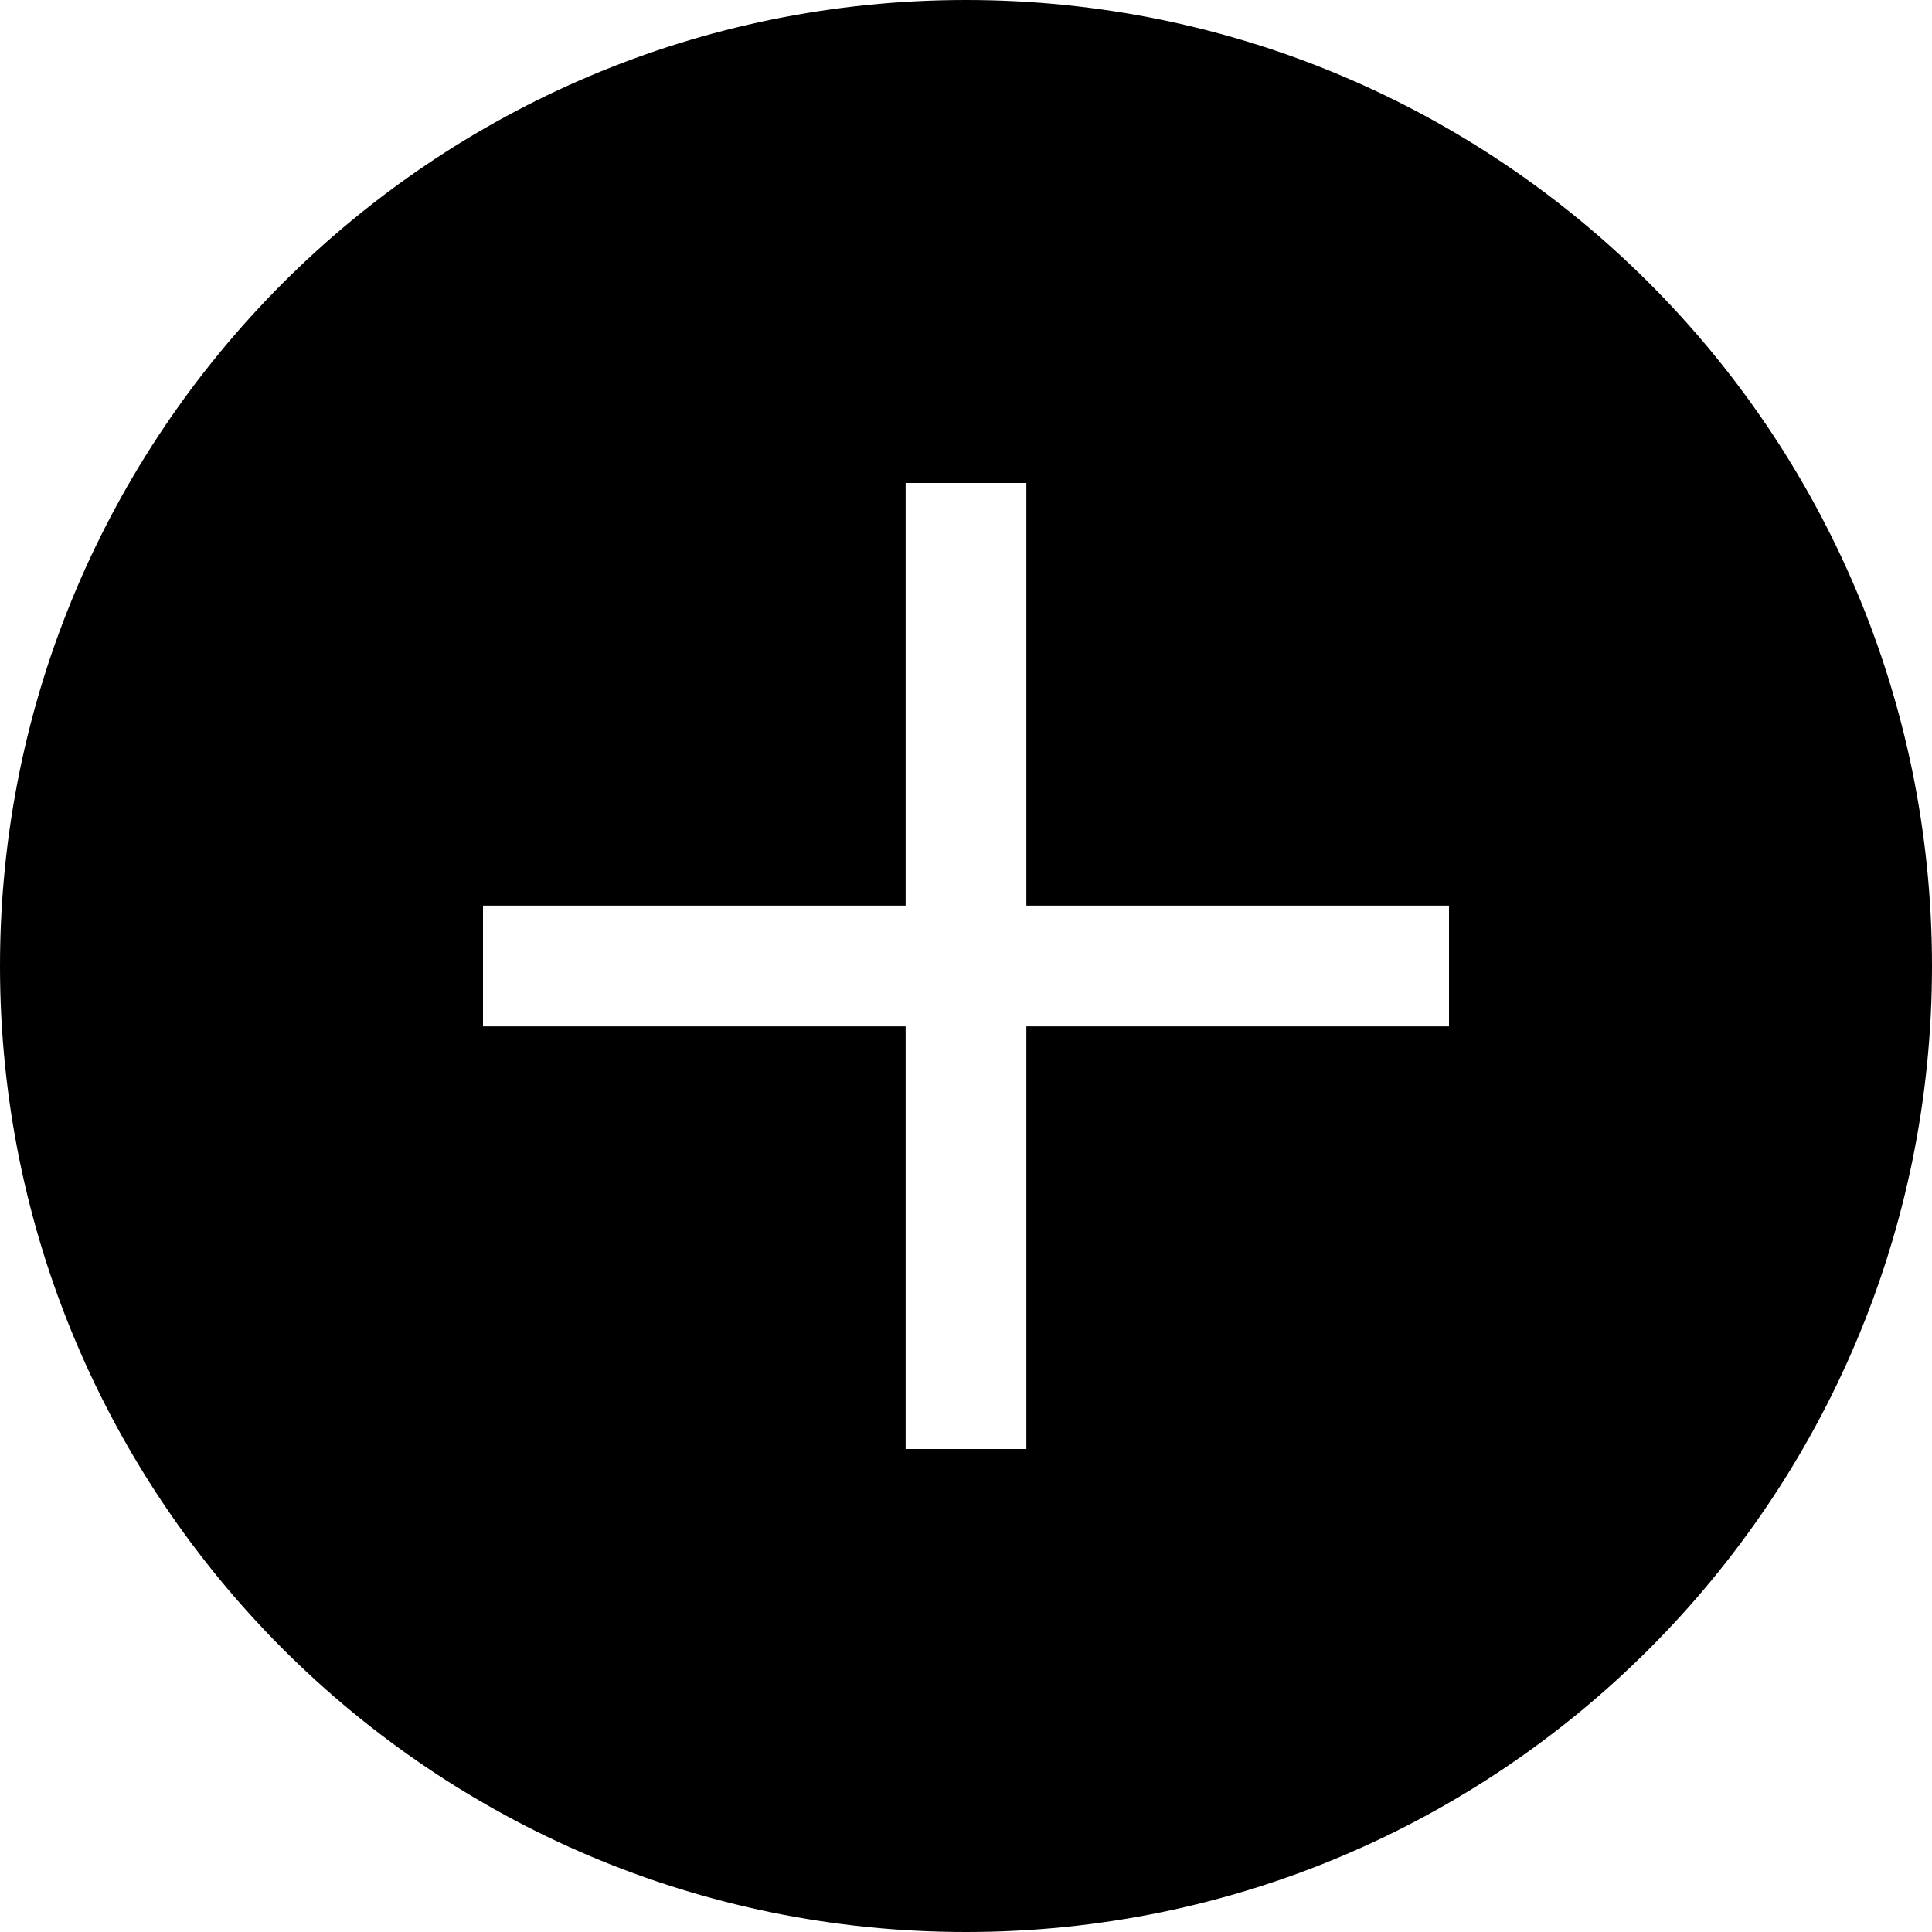
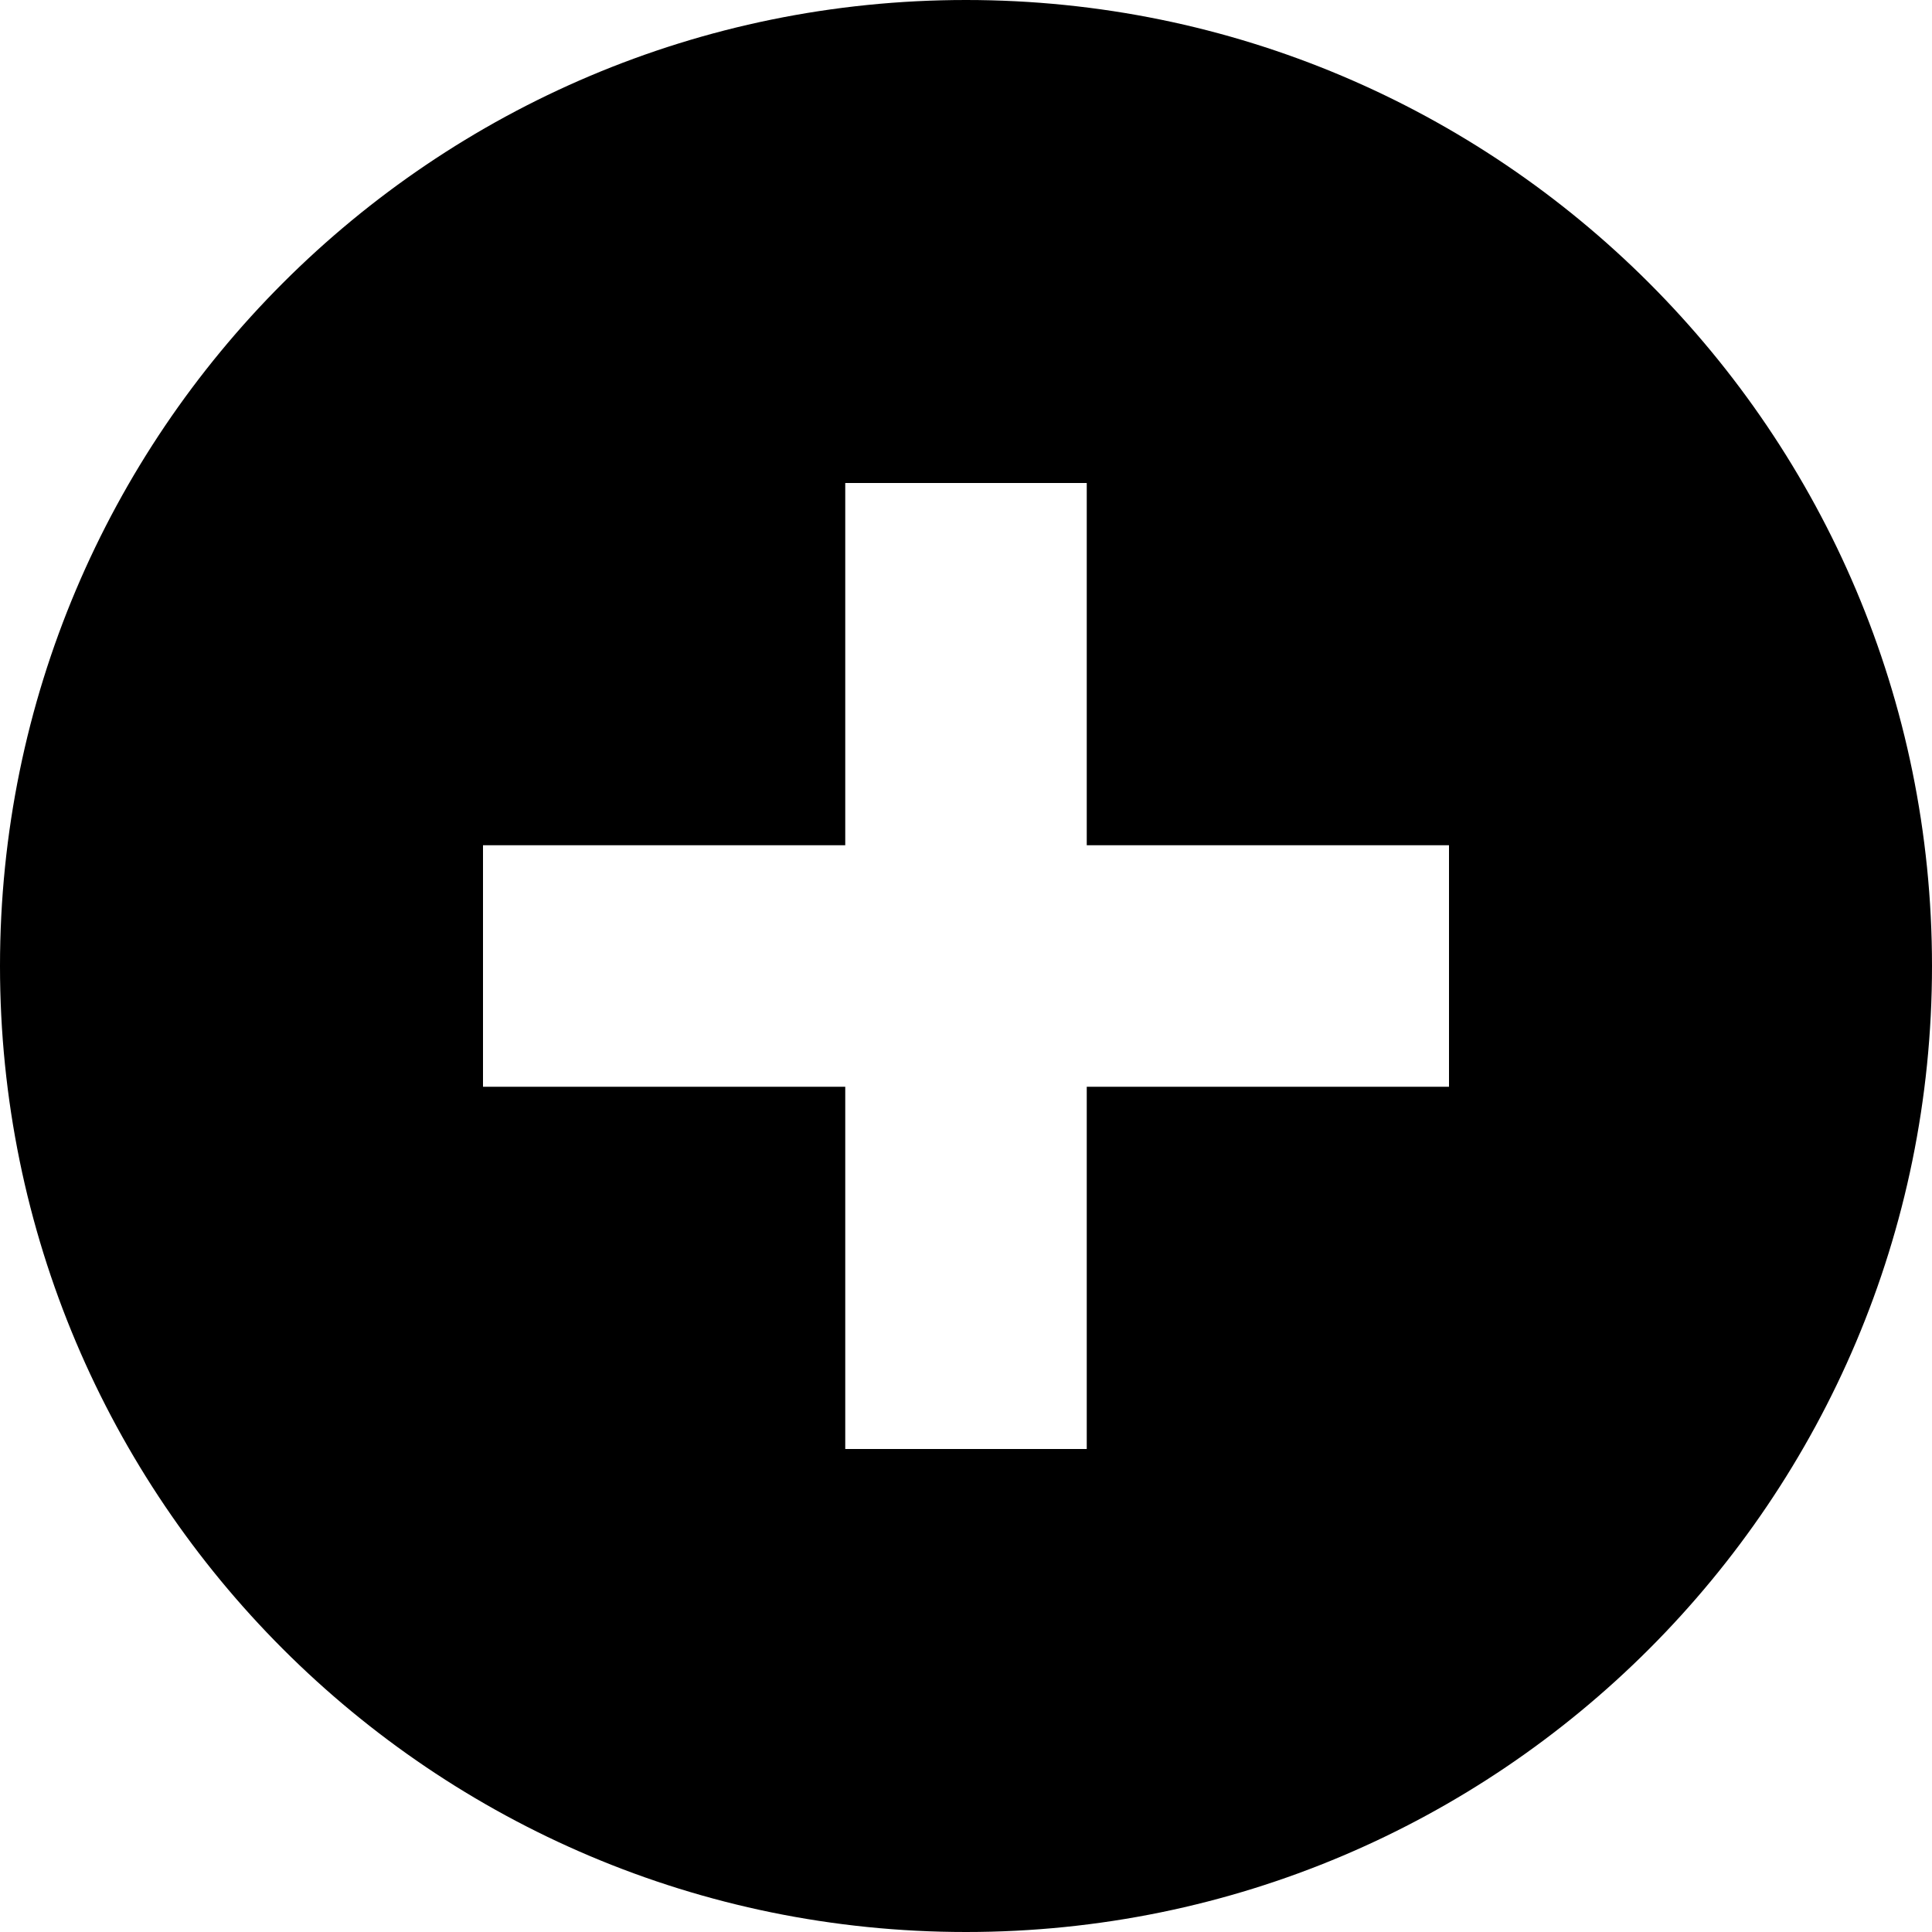
<svg xmlns="http://www.w3.org/2000/svg" width="16px" height="16px" viewBox="0 0 16 16" version="1.1">
  <defs />
  <g id="add--solid" stroke="none" stroke-width="1" fill="none" fill-rule="evenodd">
-     <path d="M7.5,7.5 L4,7.5 L4,8.5 L7.5,8.5 L7.5,12 L8.5,12 L8.5,8.5 L12,8.5 L12,7.5 L8.5,7.5 L8.5,4 L7.5,4 L7.5,7.5 Z M8,16 C3.582,16 0,12.418 0,8 C0,3.582 3.582,0 8,0 C12.418,0 16,3.582 16,8 C16,12.418 12.418,16 8,16 Z" id="add" fill="#000000" />
+     <path d="M7,7 L4,7 L4,9 L7,9 L7,12 L9,12 L9,9 L12,9 L12,7 L9,7 L9,4 L7,4 L7,7 Z M8,16 C3.582,16 0,12.418 0,8 C0,3.582 3.582,0 8,0 C12.418,0 16,3.582 16,8 C16,12.418 12.418,16 8,16 Z" id="add" fill="#000000" />
  </g>
</svg>
